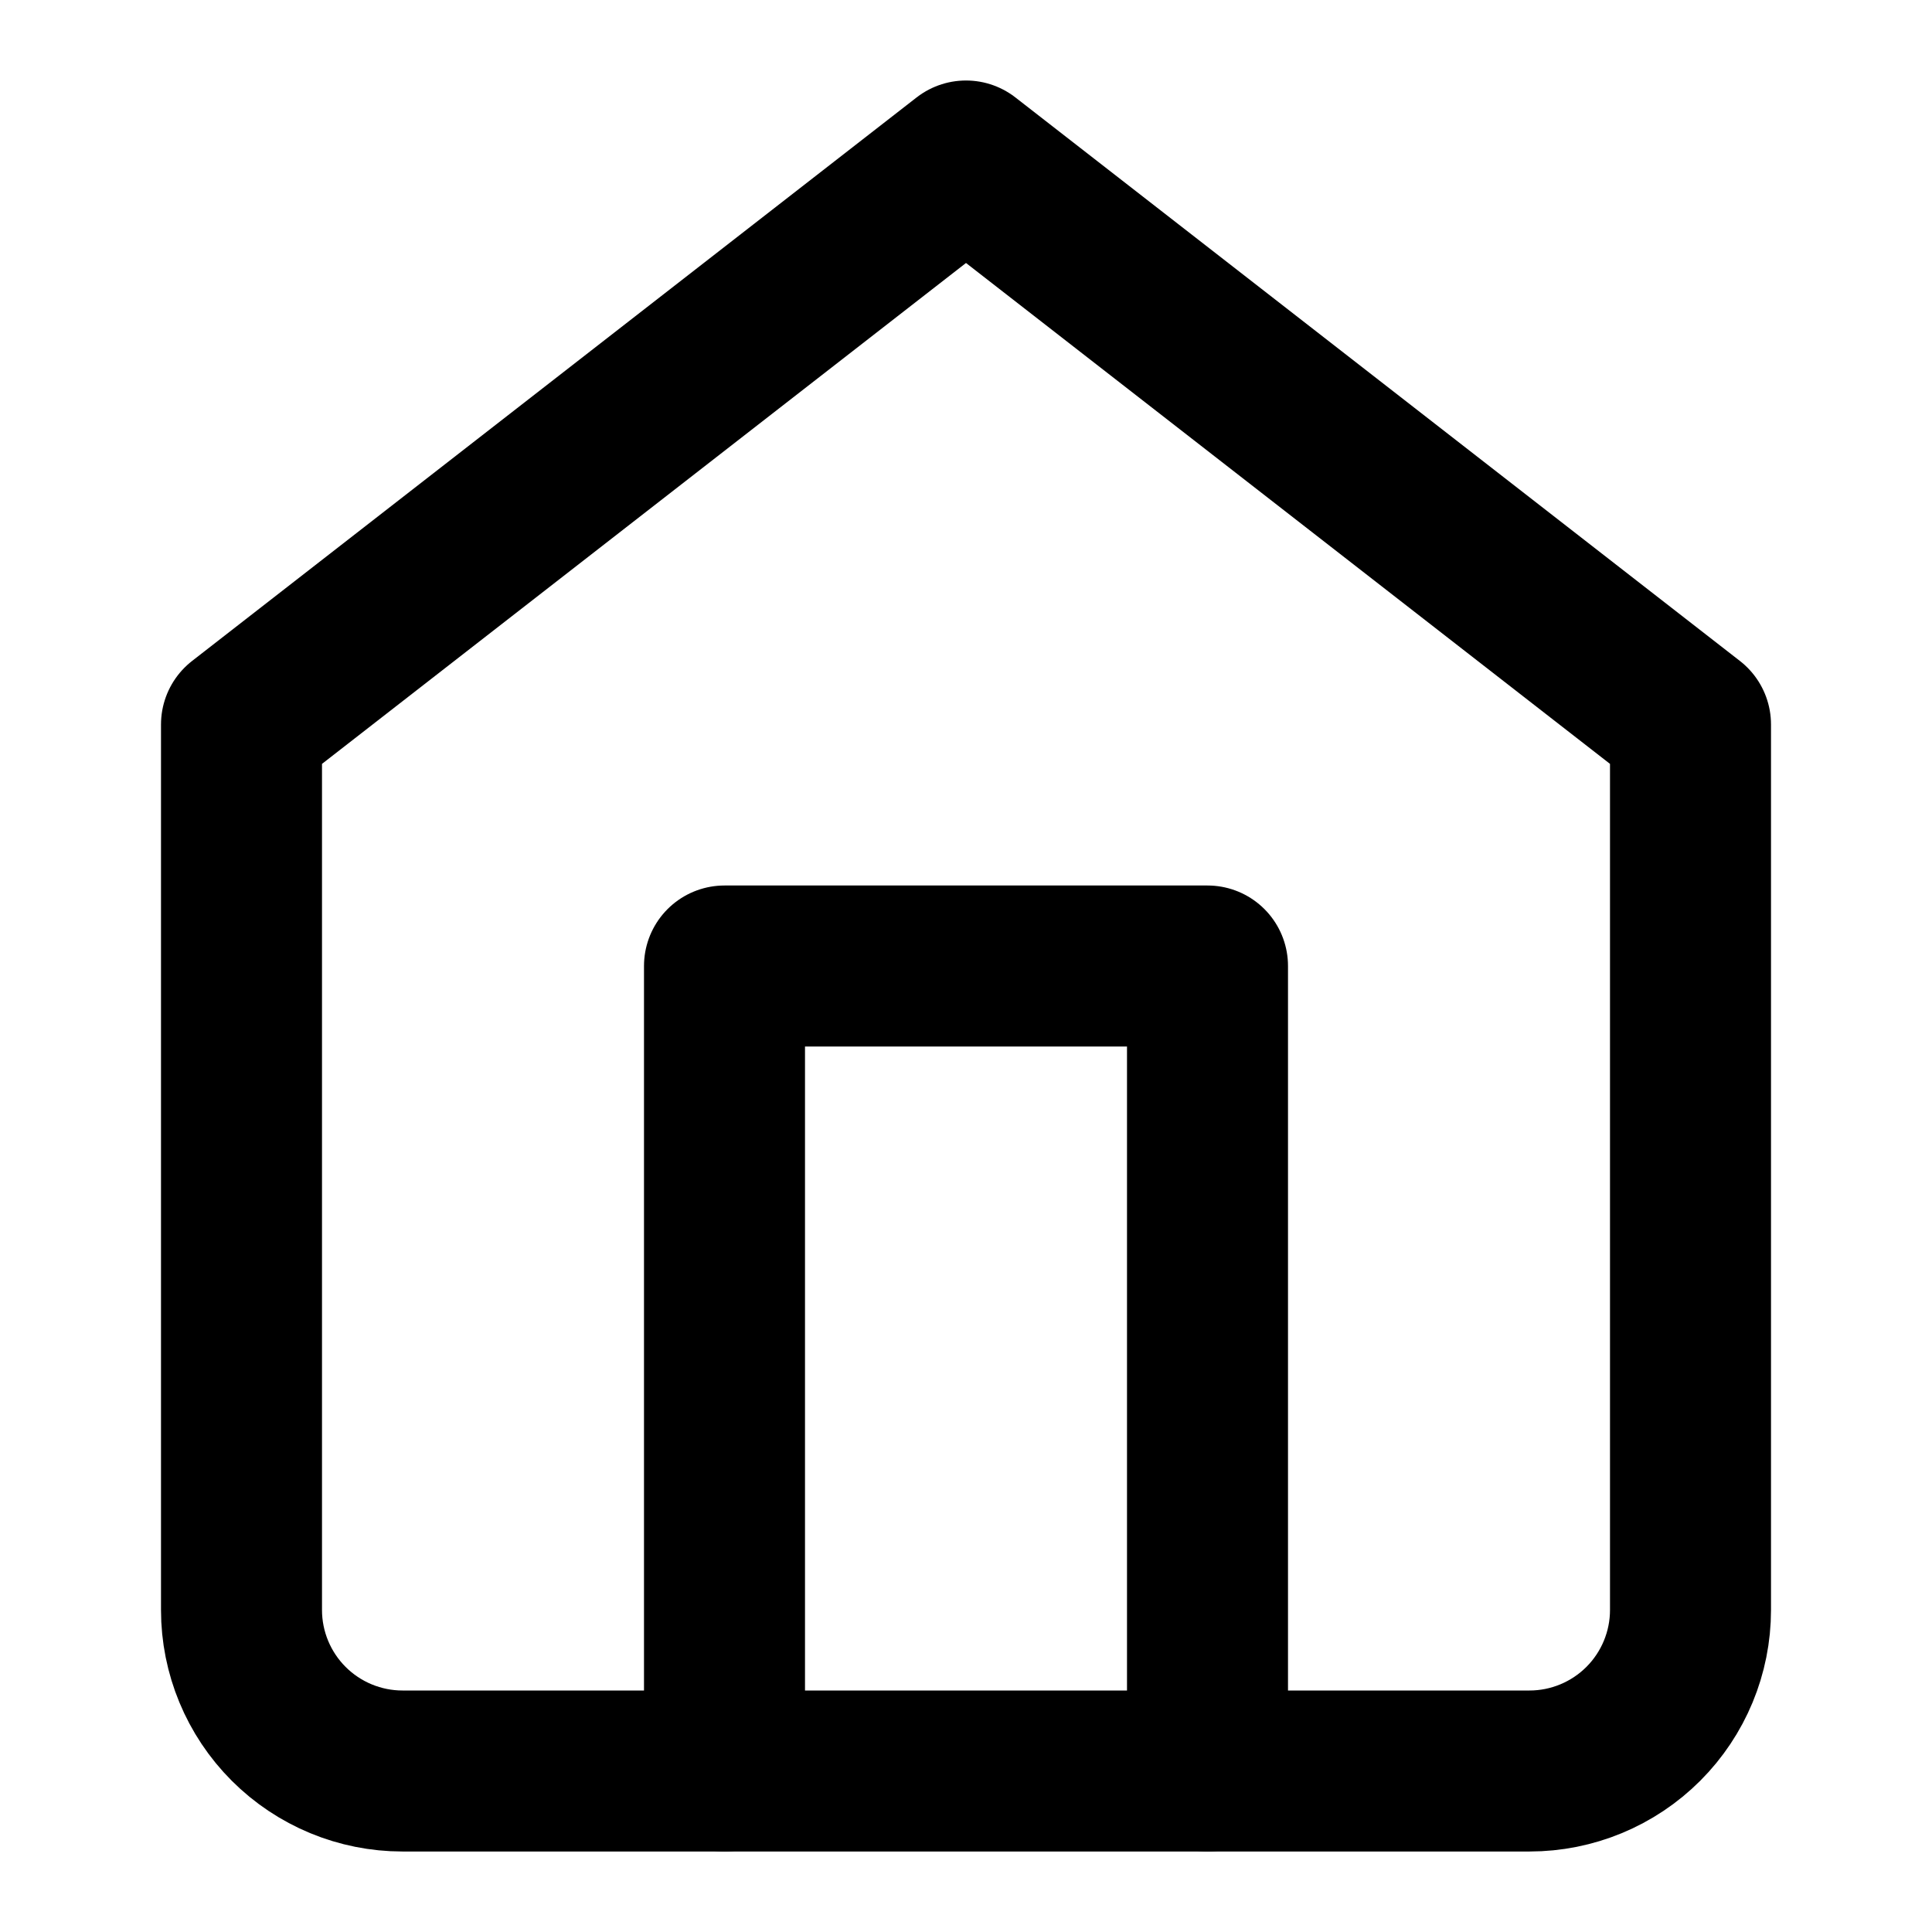
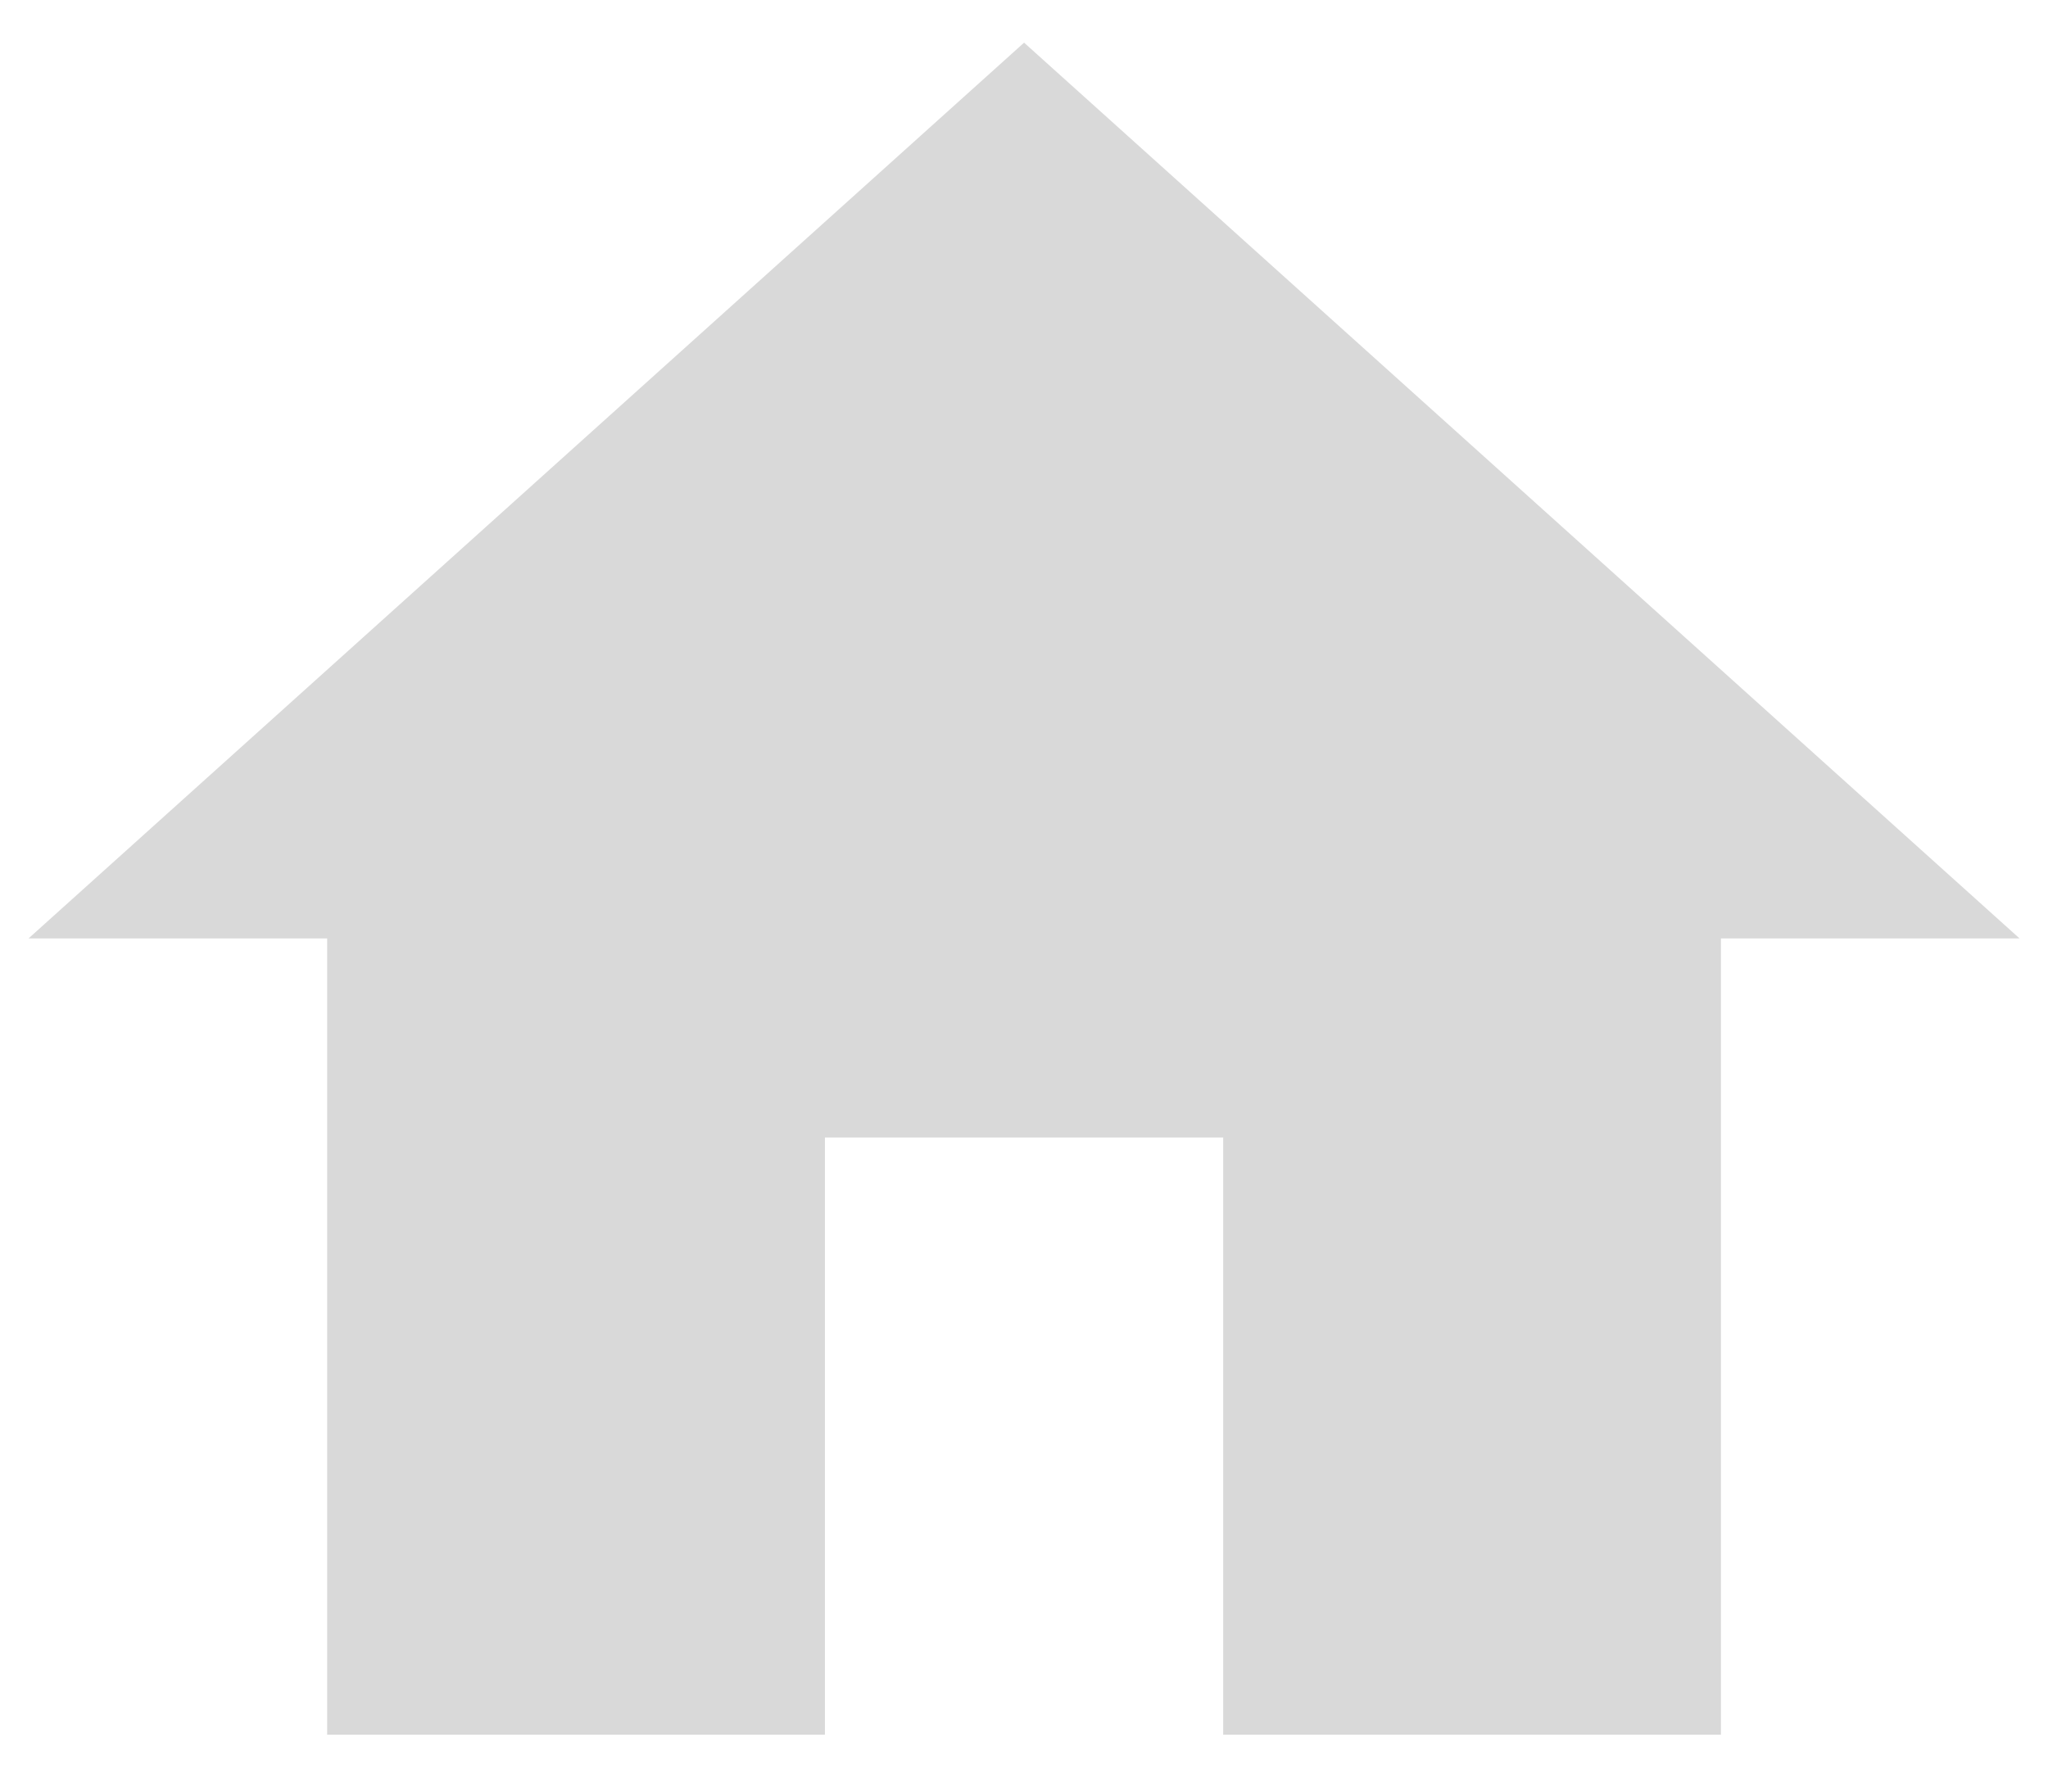
- <svg xmlns="http://www.w3.org/2000/svg" width="24" height="24" viewBox="0 0 24 24" fill="none">
-   <path d="M3 9L12 2L21 9V20C21 20.53 20.789 21.039 20.414 21.414C20.039 21.789 19.53 22 19 22H5C4.47 22 3.961 21.789 3.586 21.414C3.211 21.039 3 20.53 3 20V9Z" stroke="currentColor" stroke-width="2" stroke-linecap="round" stroke-linejoin="round" />
-   <path d="M9 22V12H15V22" stroke="currentColor" stroke-width="2" stroke-linecap="round" stroke-linejoin="round" />
+ <svg xmlns="http://www.w3.org/2000/svg" width="24" height="21" viewBox="0 0 24 21" fill="none">
+   <path d="M9.667 20.333V13.333H14.334V20.333H20.167V11H23.667L12.001 0.5L0.334 11H3.834V20.333H9.667Z" fill="#D9D9D9" />
</svg>
